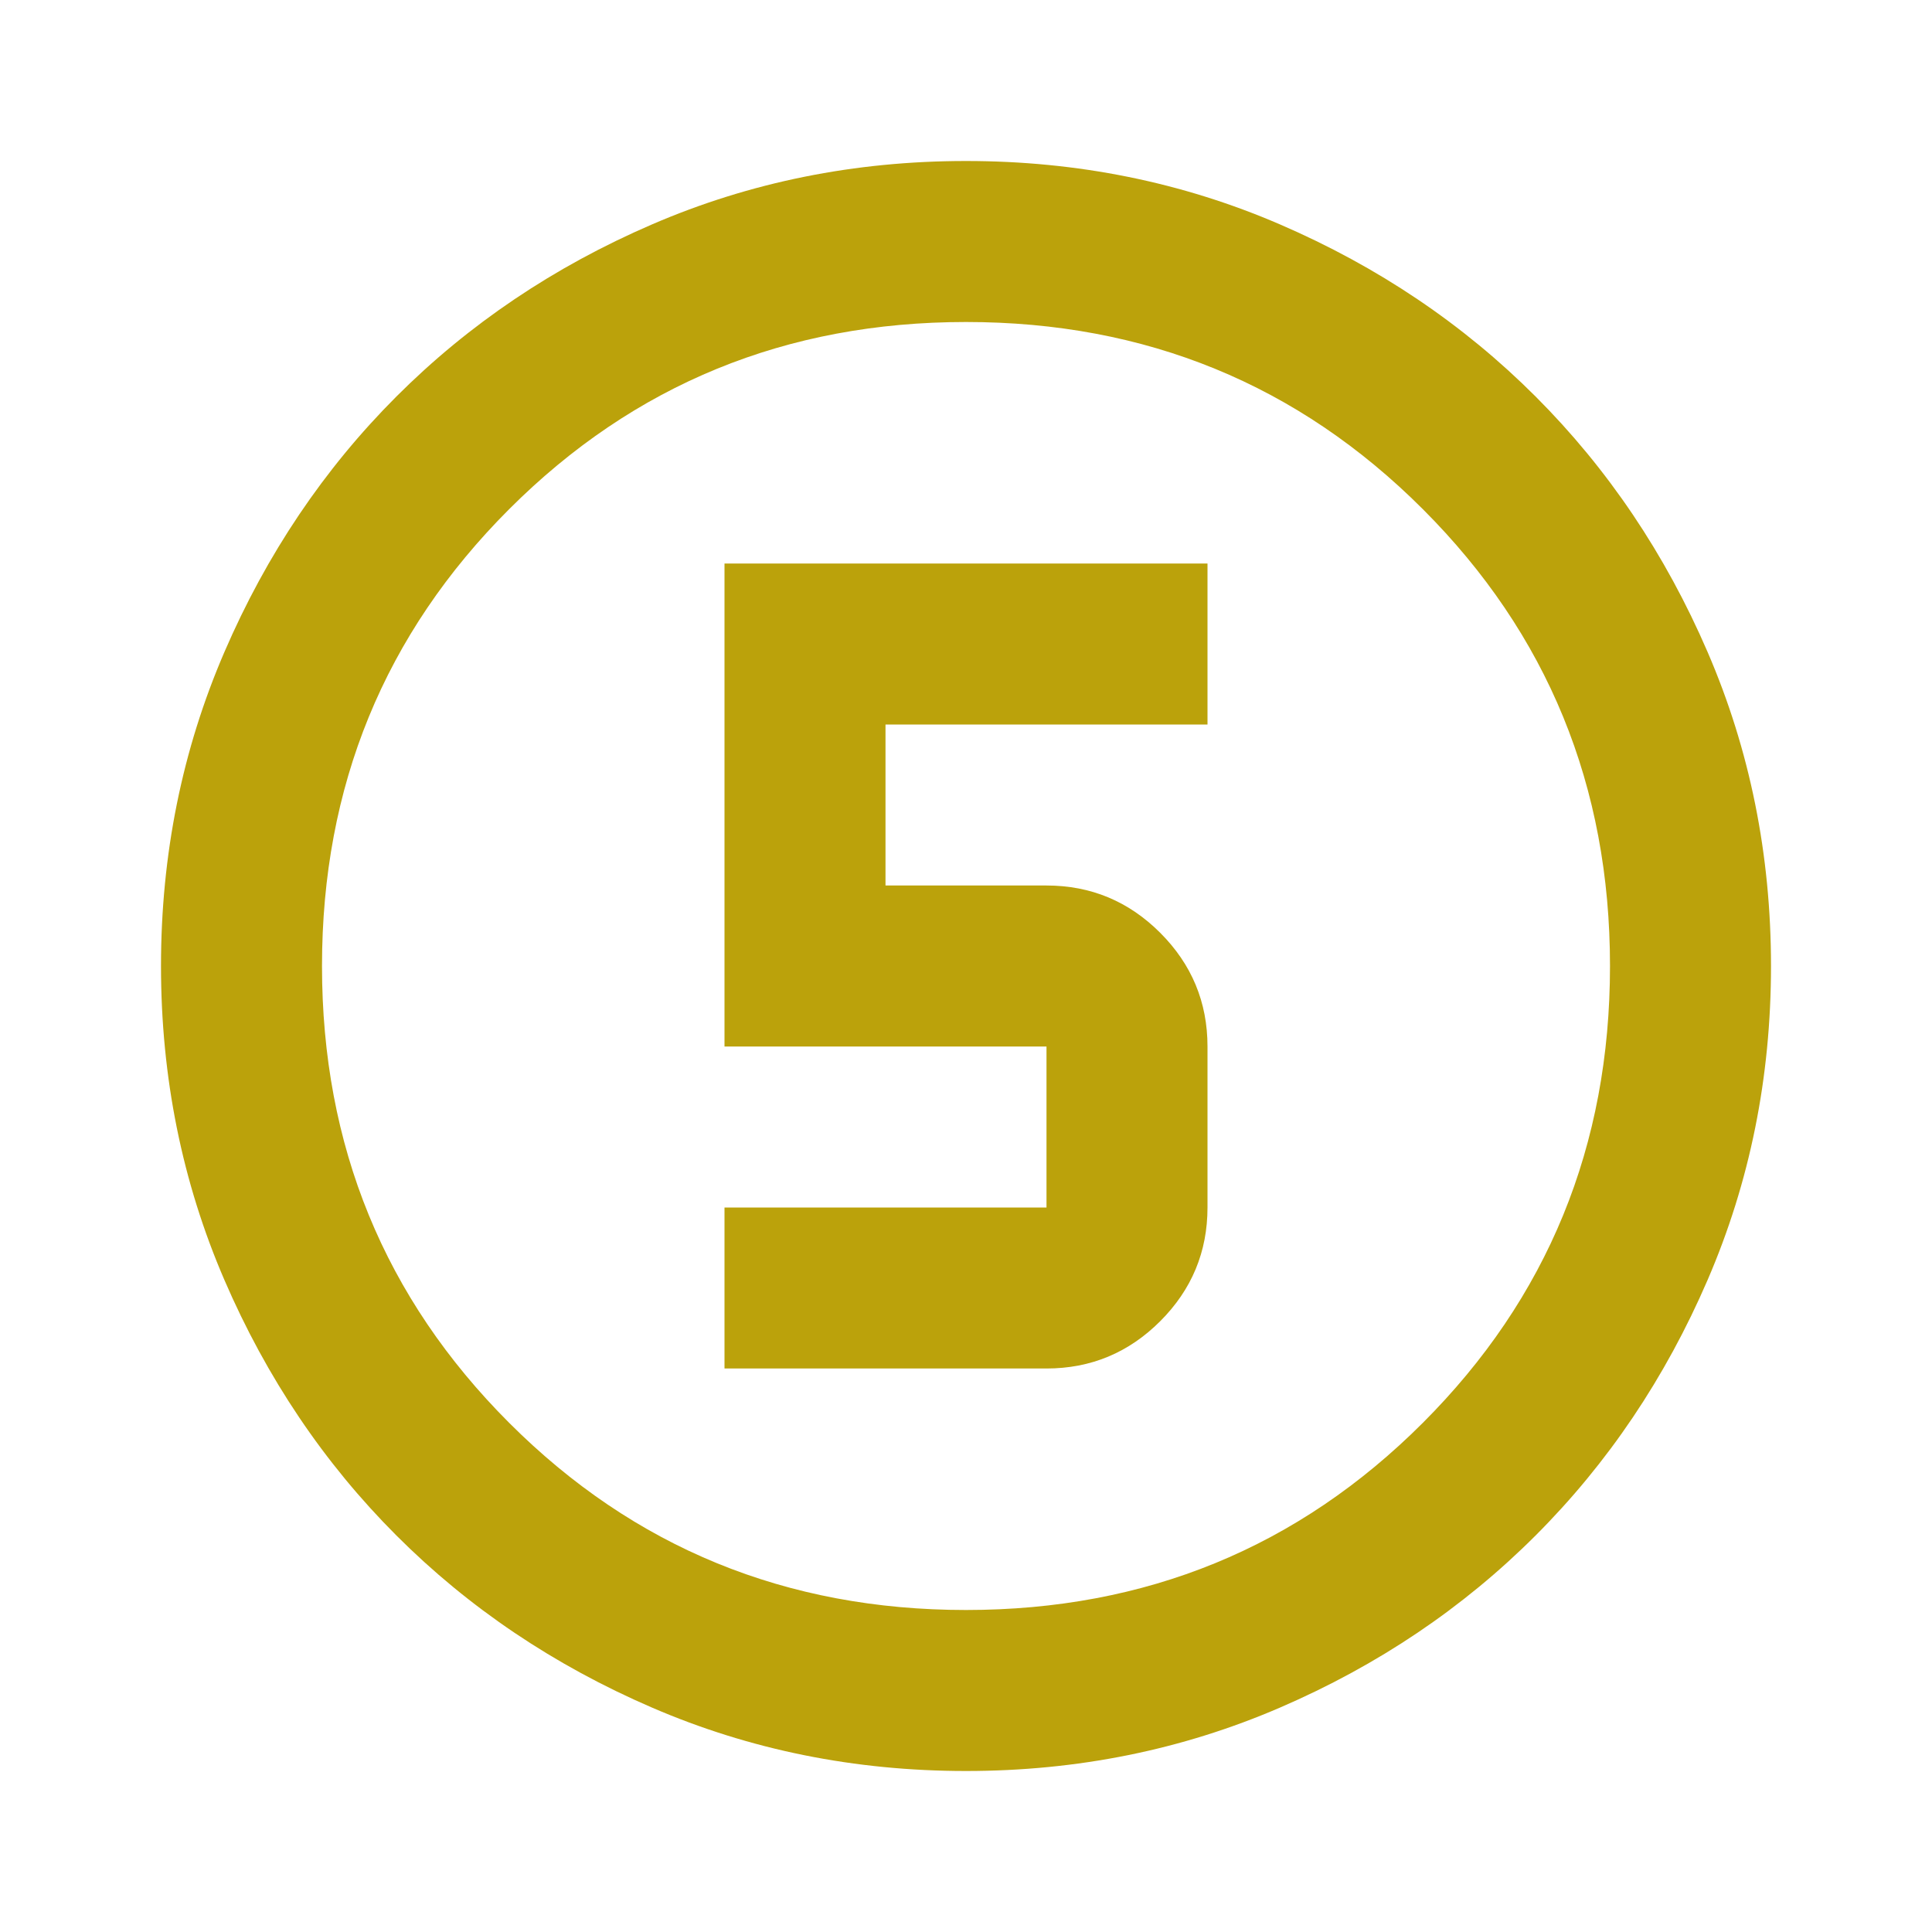
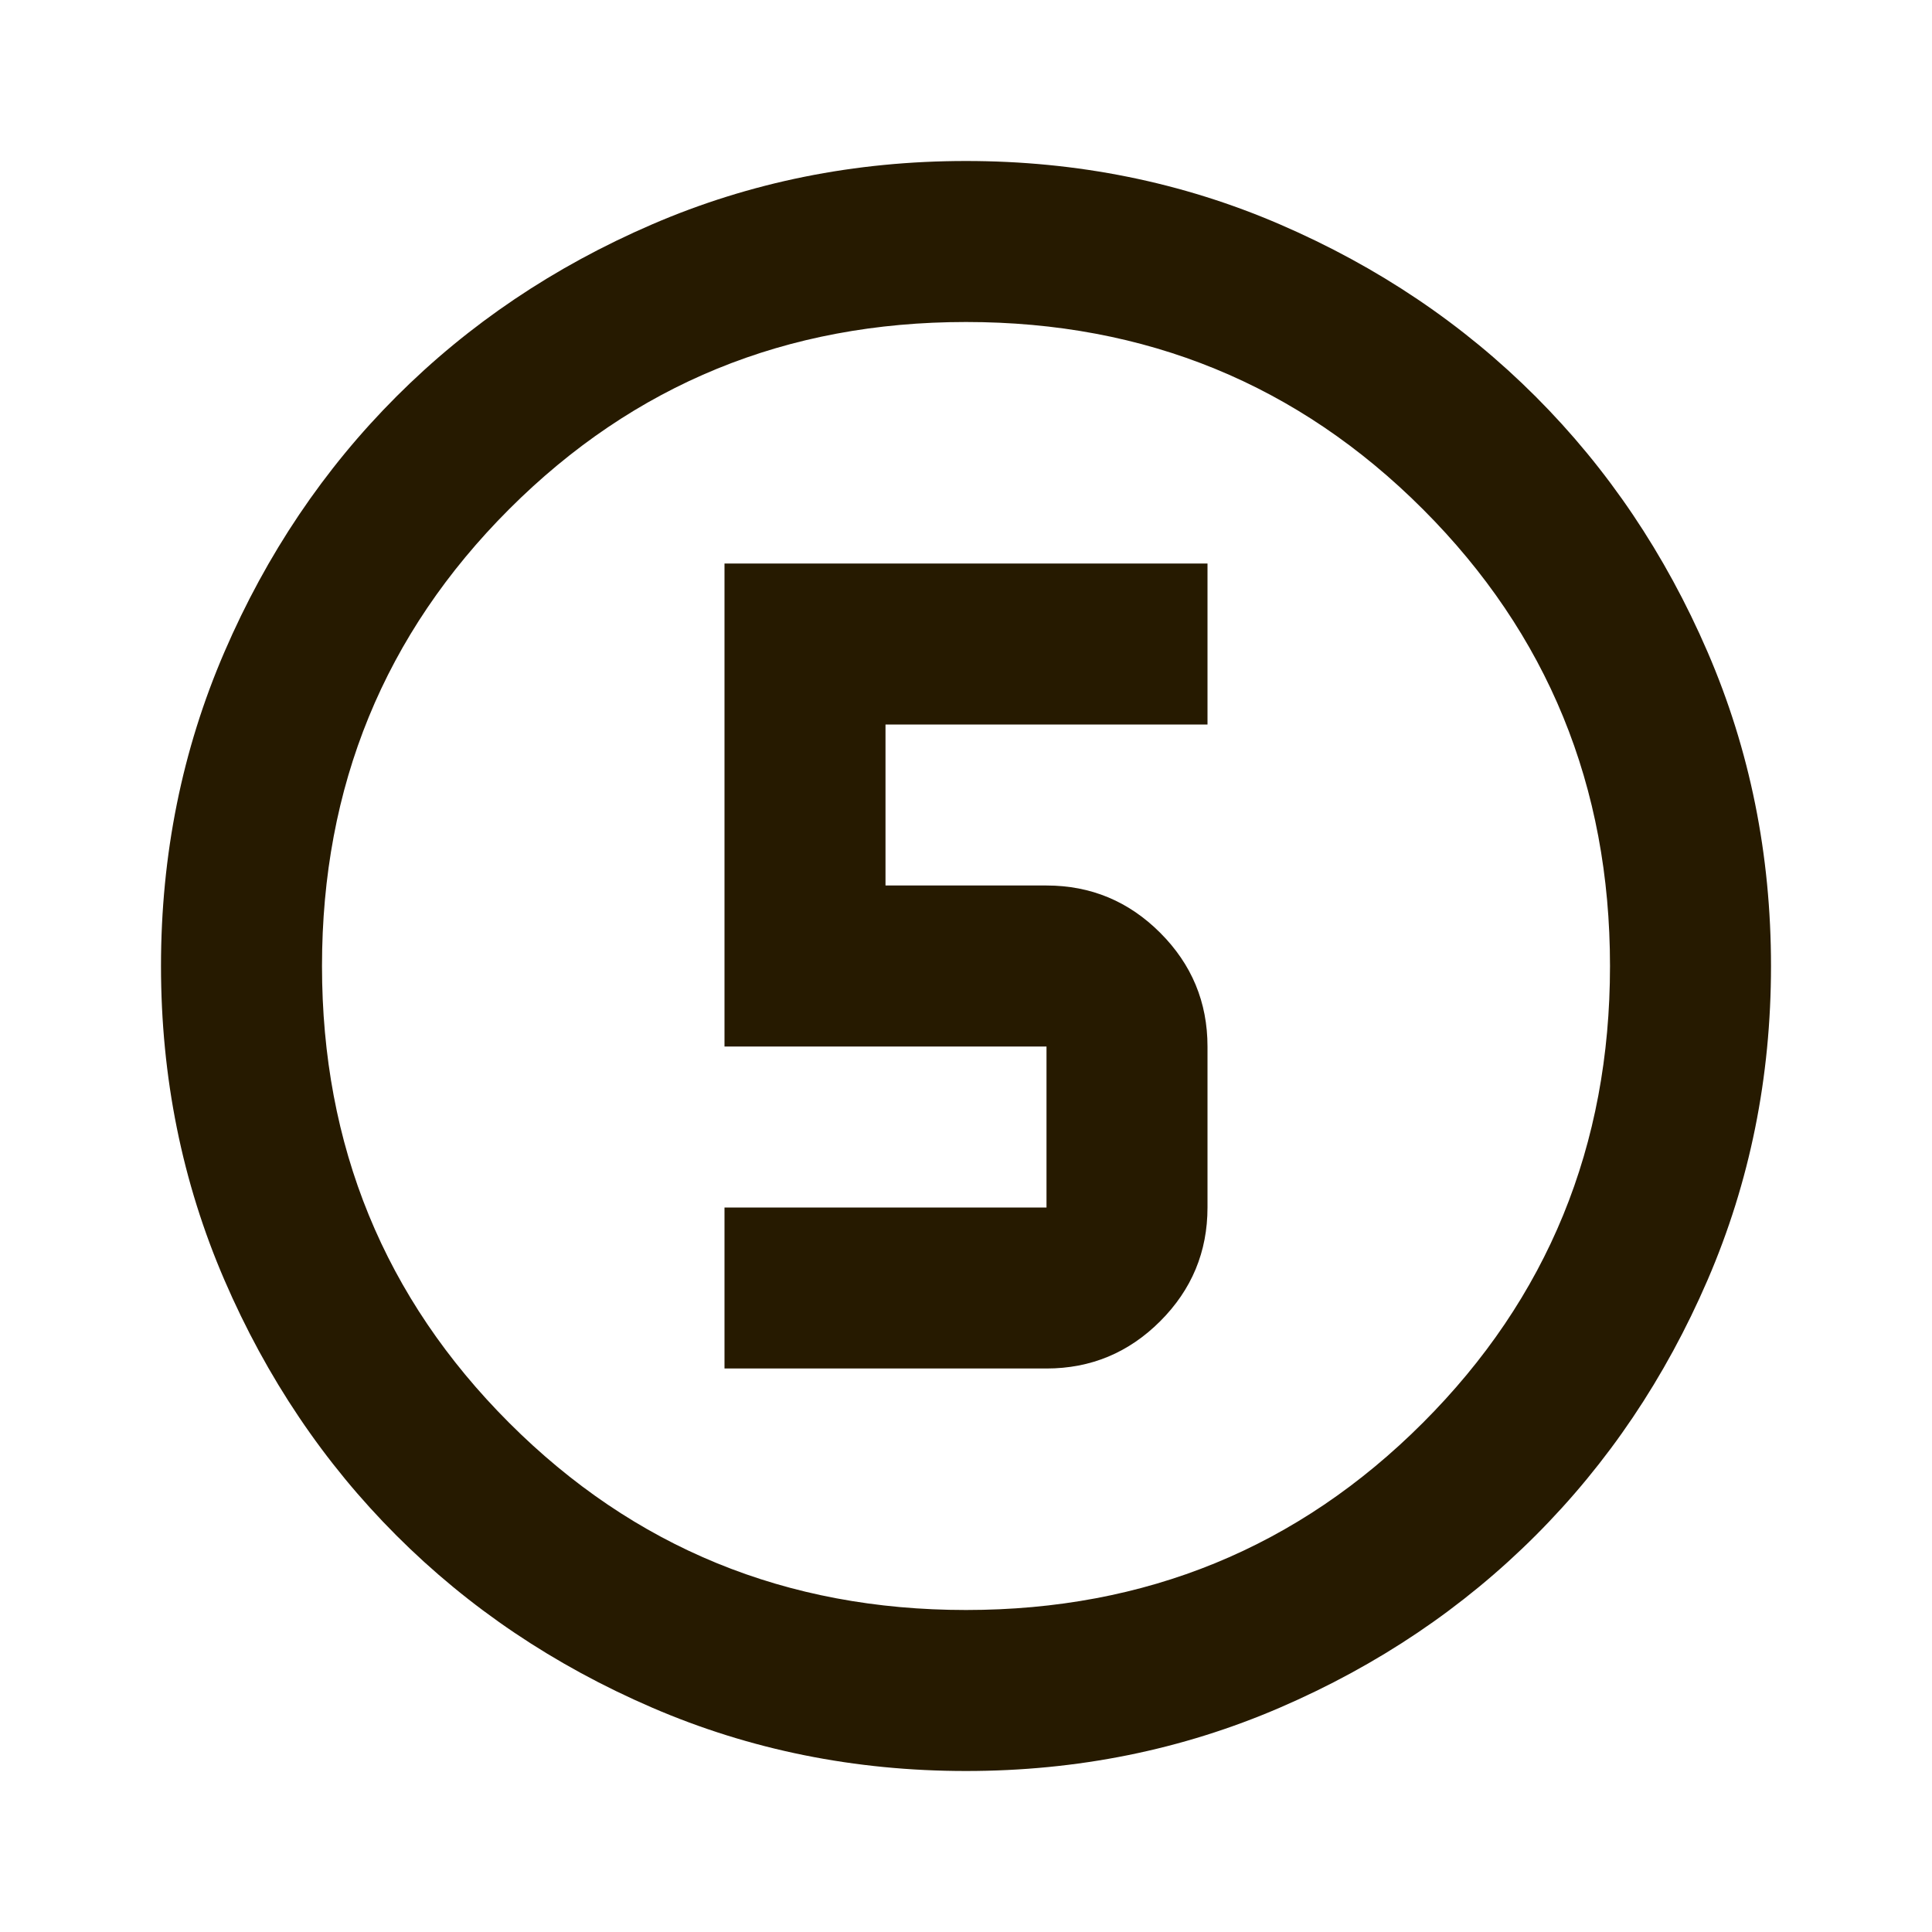
- <svg xmlns="http://www.w3.org/2000/svg" height="24px" viewBox="0 -960 960 960" width="24px" fill="#BBA20B">
+ <svg xmlns="http://www.w3.org/2000/svg" height="24px" viewBox="0 -960 960 960" width="24px" fill="#261A00">
  <path d="M480-80q-83 0-156-31.5T197-197q-54-54-85.5-127T80-480q0-83 31.5-156T197-763q54-54 127-85.5T480-880q83 0 156 31.5T763-763q54 54 85.5 127T880-480q0 83-31.5 156T763-197q-54 54-127 85.5T480-80Zm0-80q134 0 227-93t93-227q0-134-93-227t-227-93q-134 0-227 93t-93 227q0 134 93 227t227 93Zm0-320ZM360-280h160q33 0 56.5-23.5T600-360v-80q0-33-23.5-56.5T520-520h-80v-80h160v-80H360v240h160v80H360v80Z" />
</svg>
